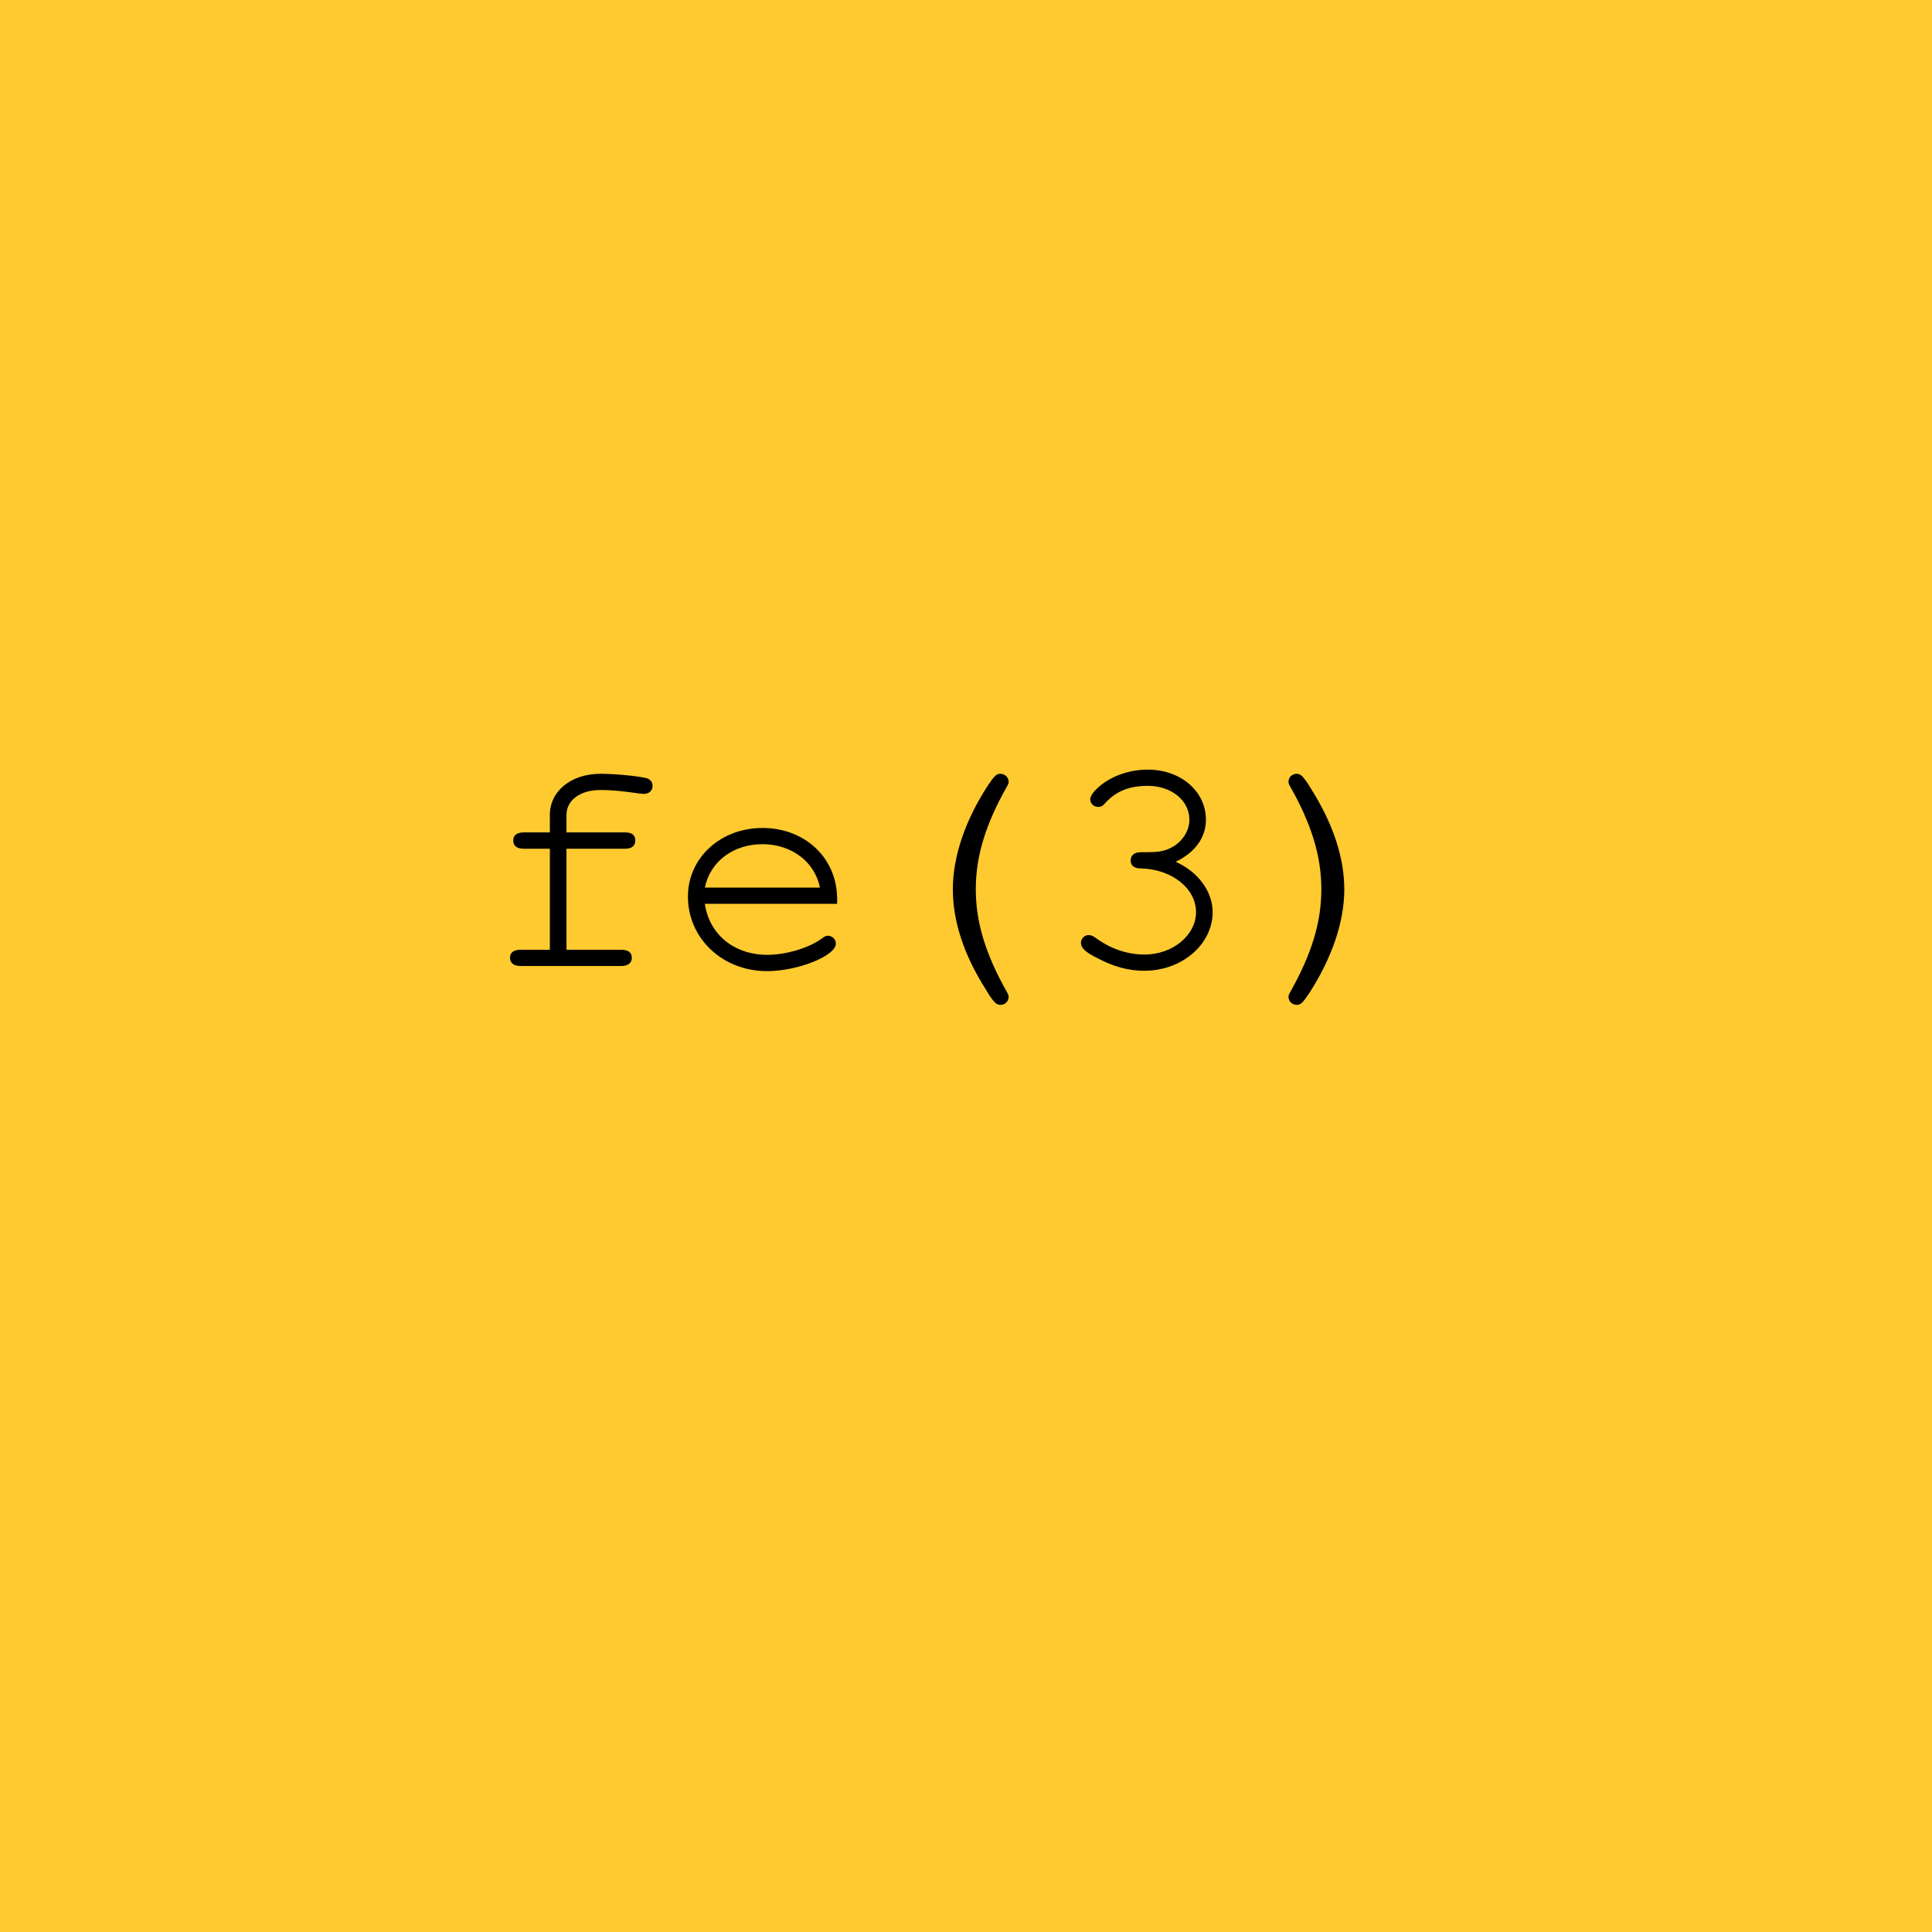
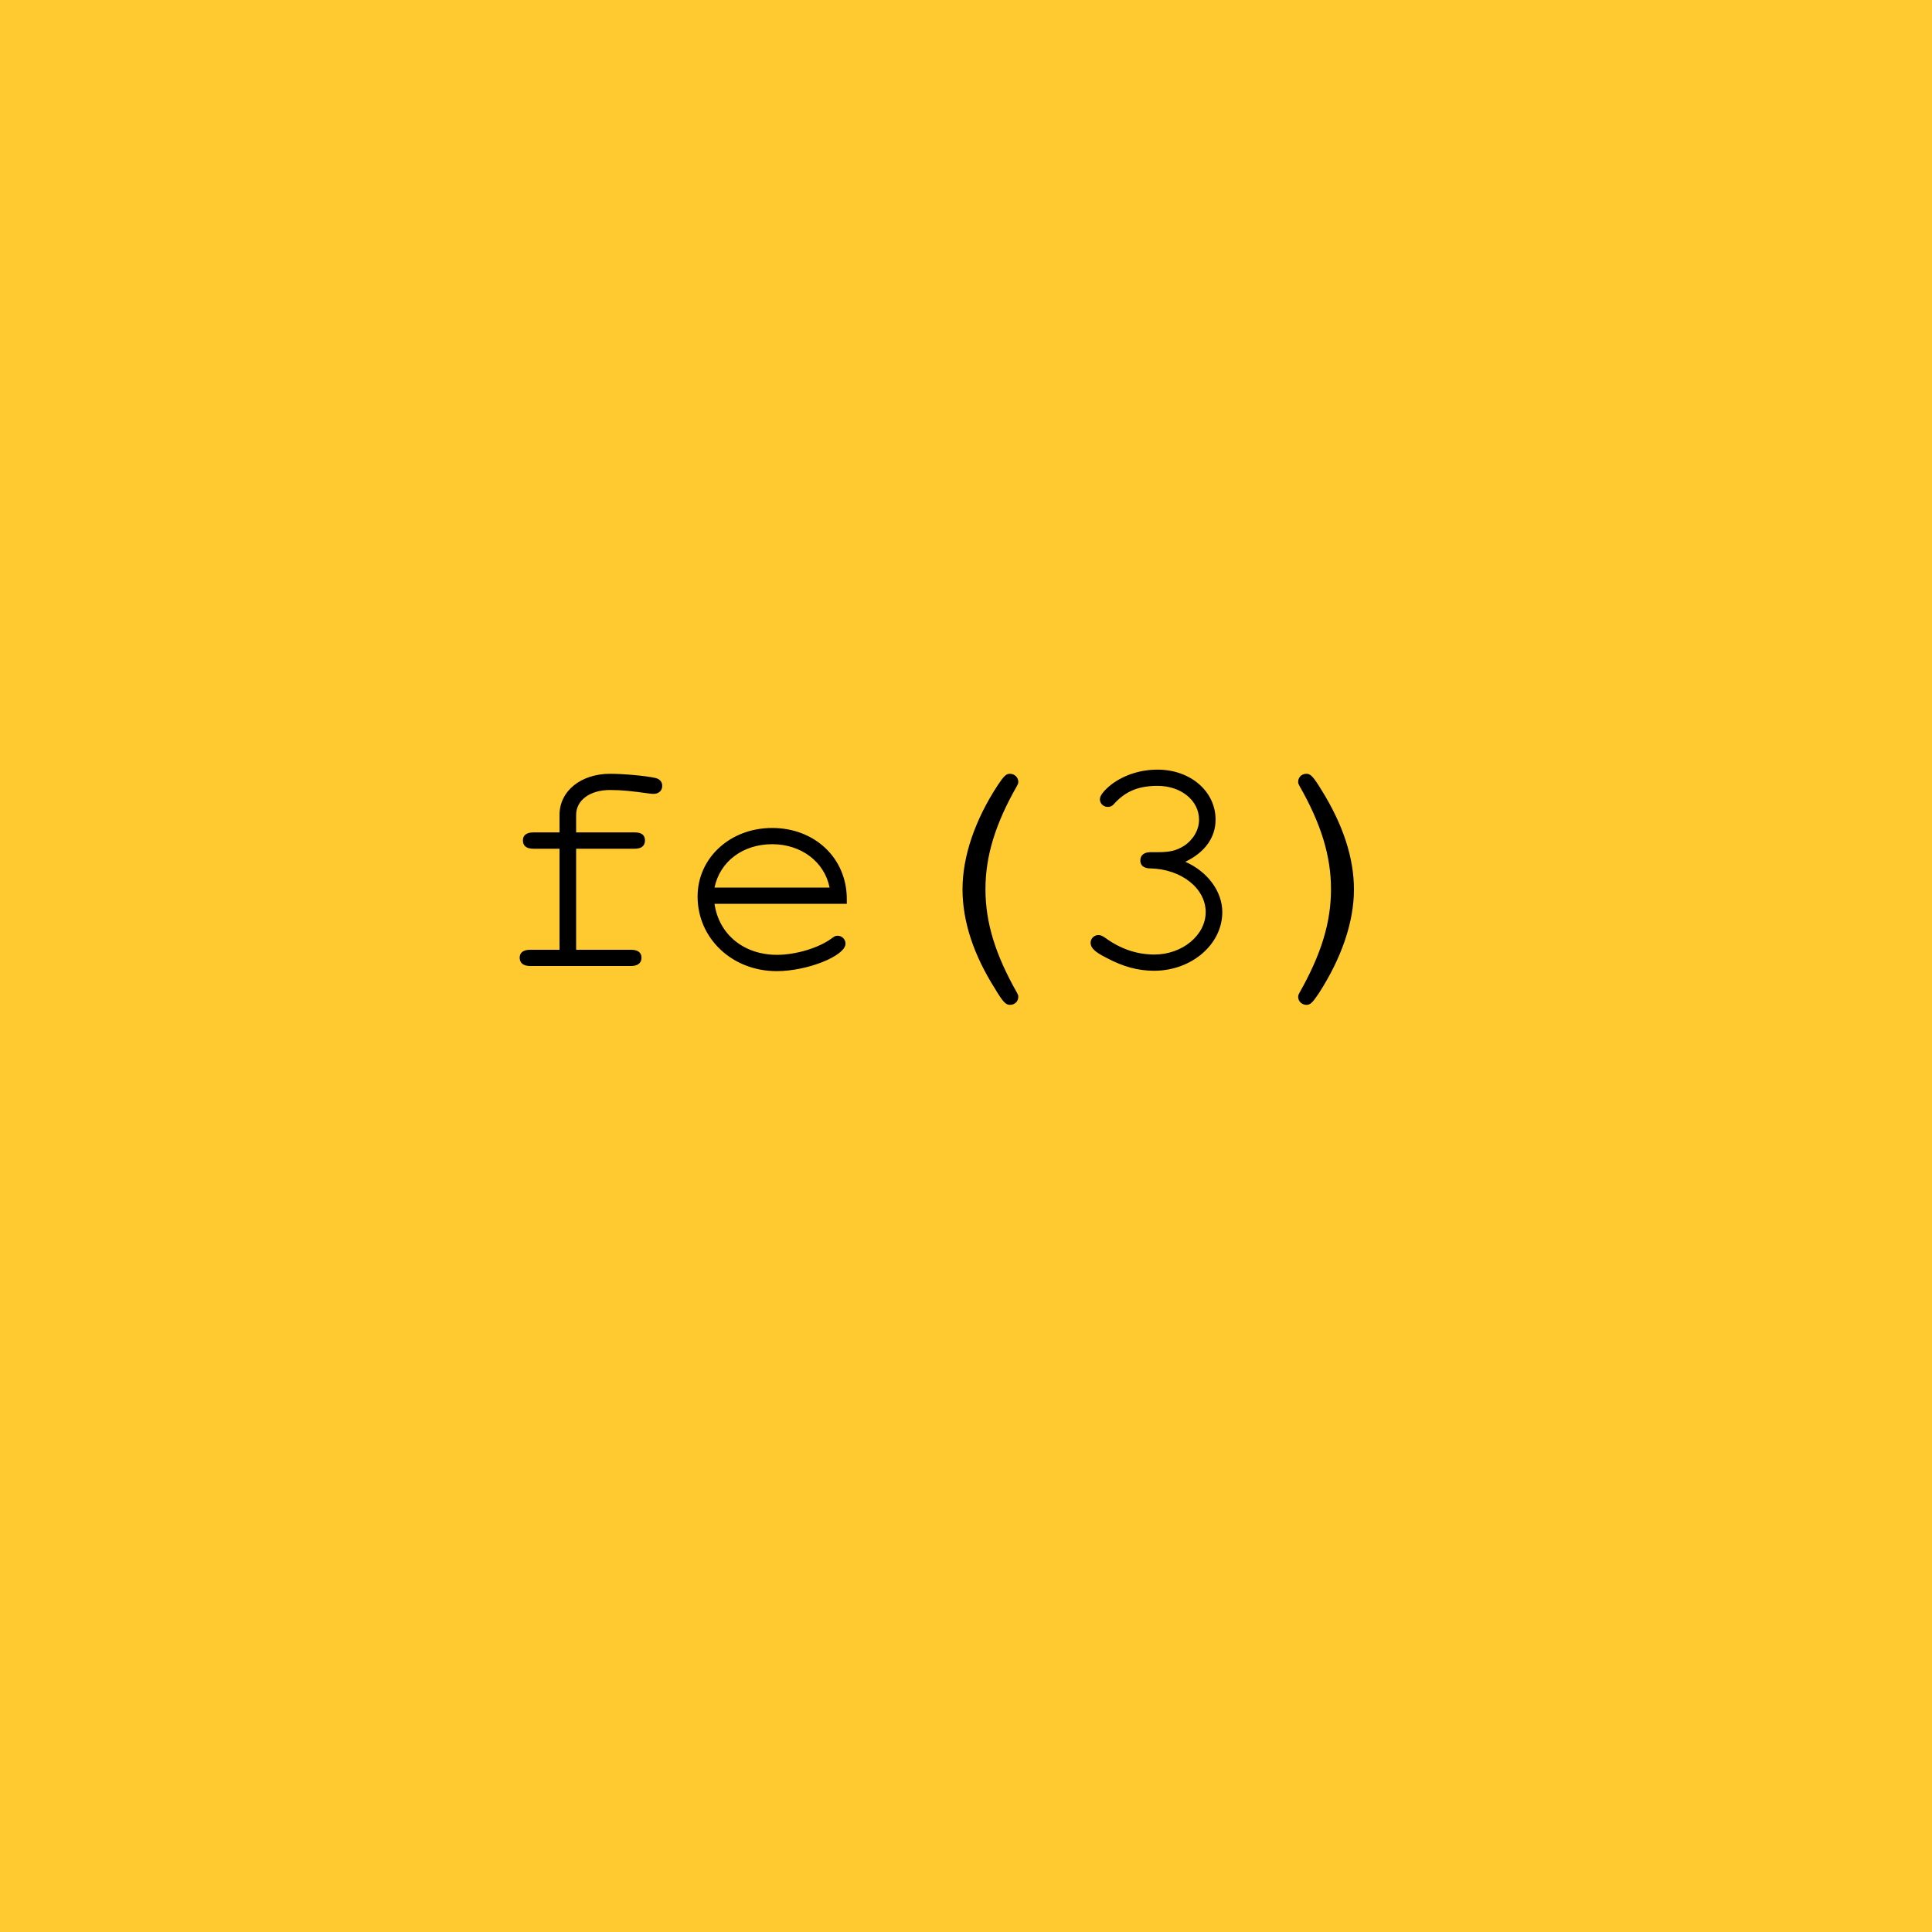
<svg xmlns="http://www.w3.org/2000/svg" width="400" height="400">
  <rect width="100%" height="100%" fill="#feca2f" />
-   <text y="200" x="99" font-family="courier" font-size="66" fill="black">fe(3)</text>
+   <text y="200" x="200" text-anchor="middle" alignment-baseline="middle" font-family="courier" font-size="66" fill="black">fe(3)</text>
</svg>
